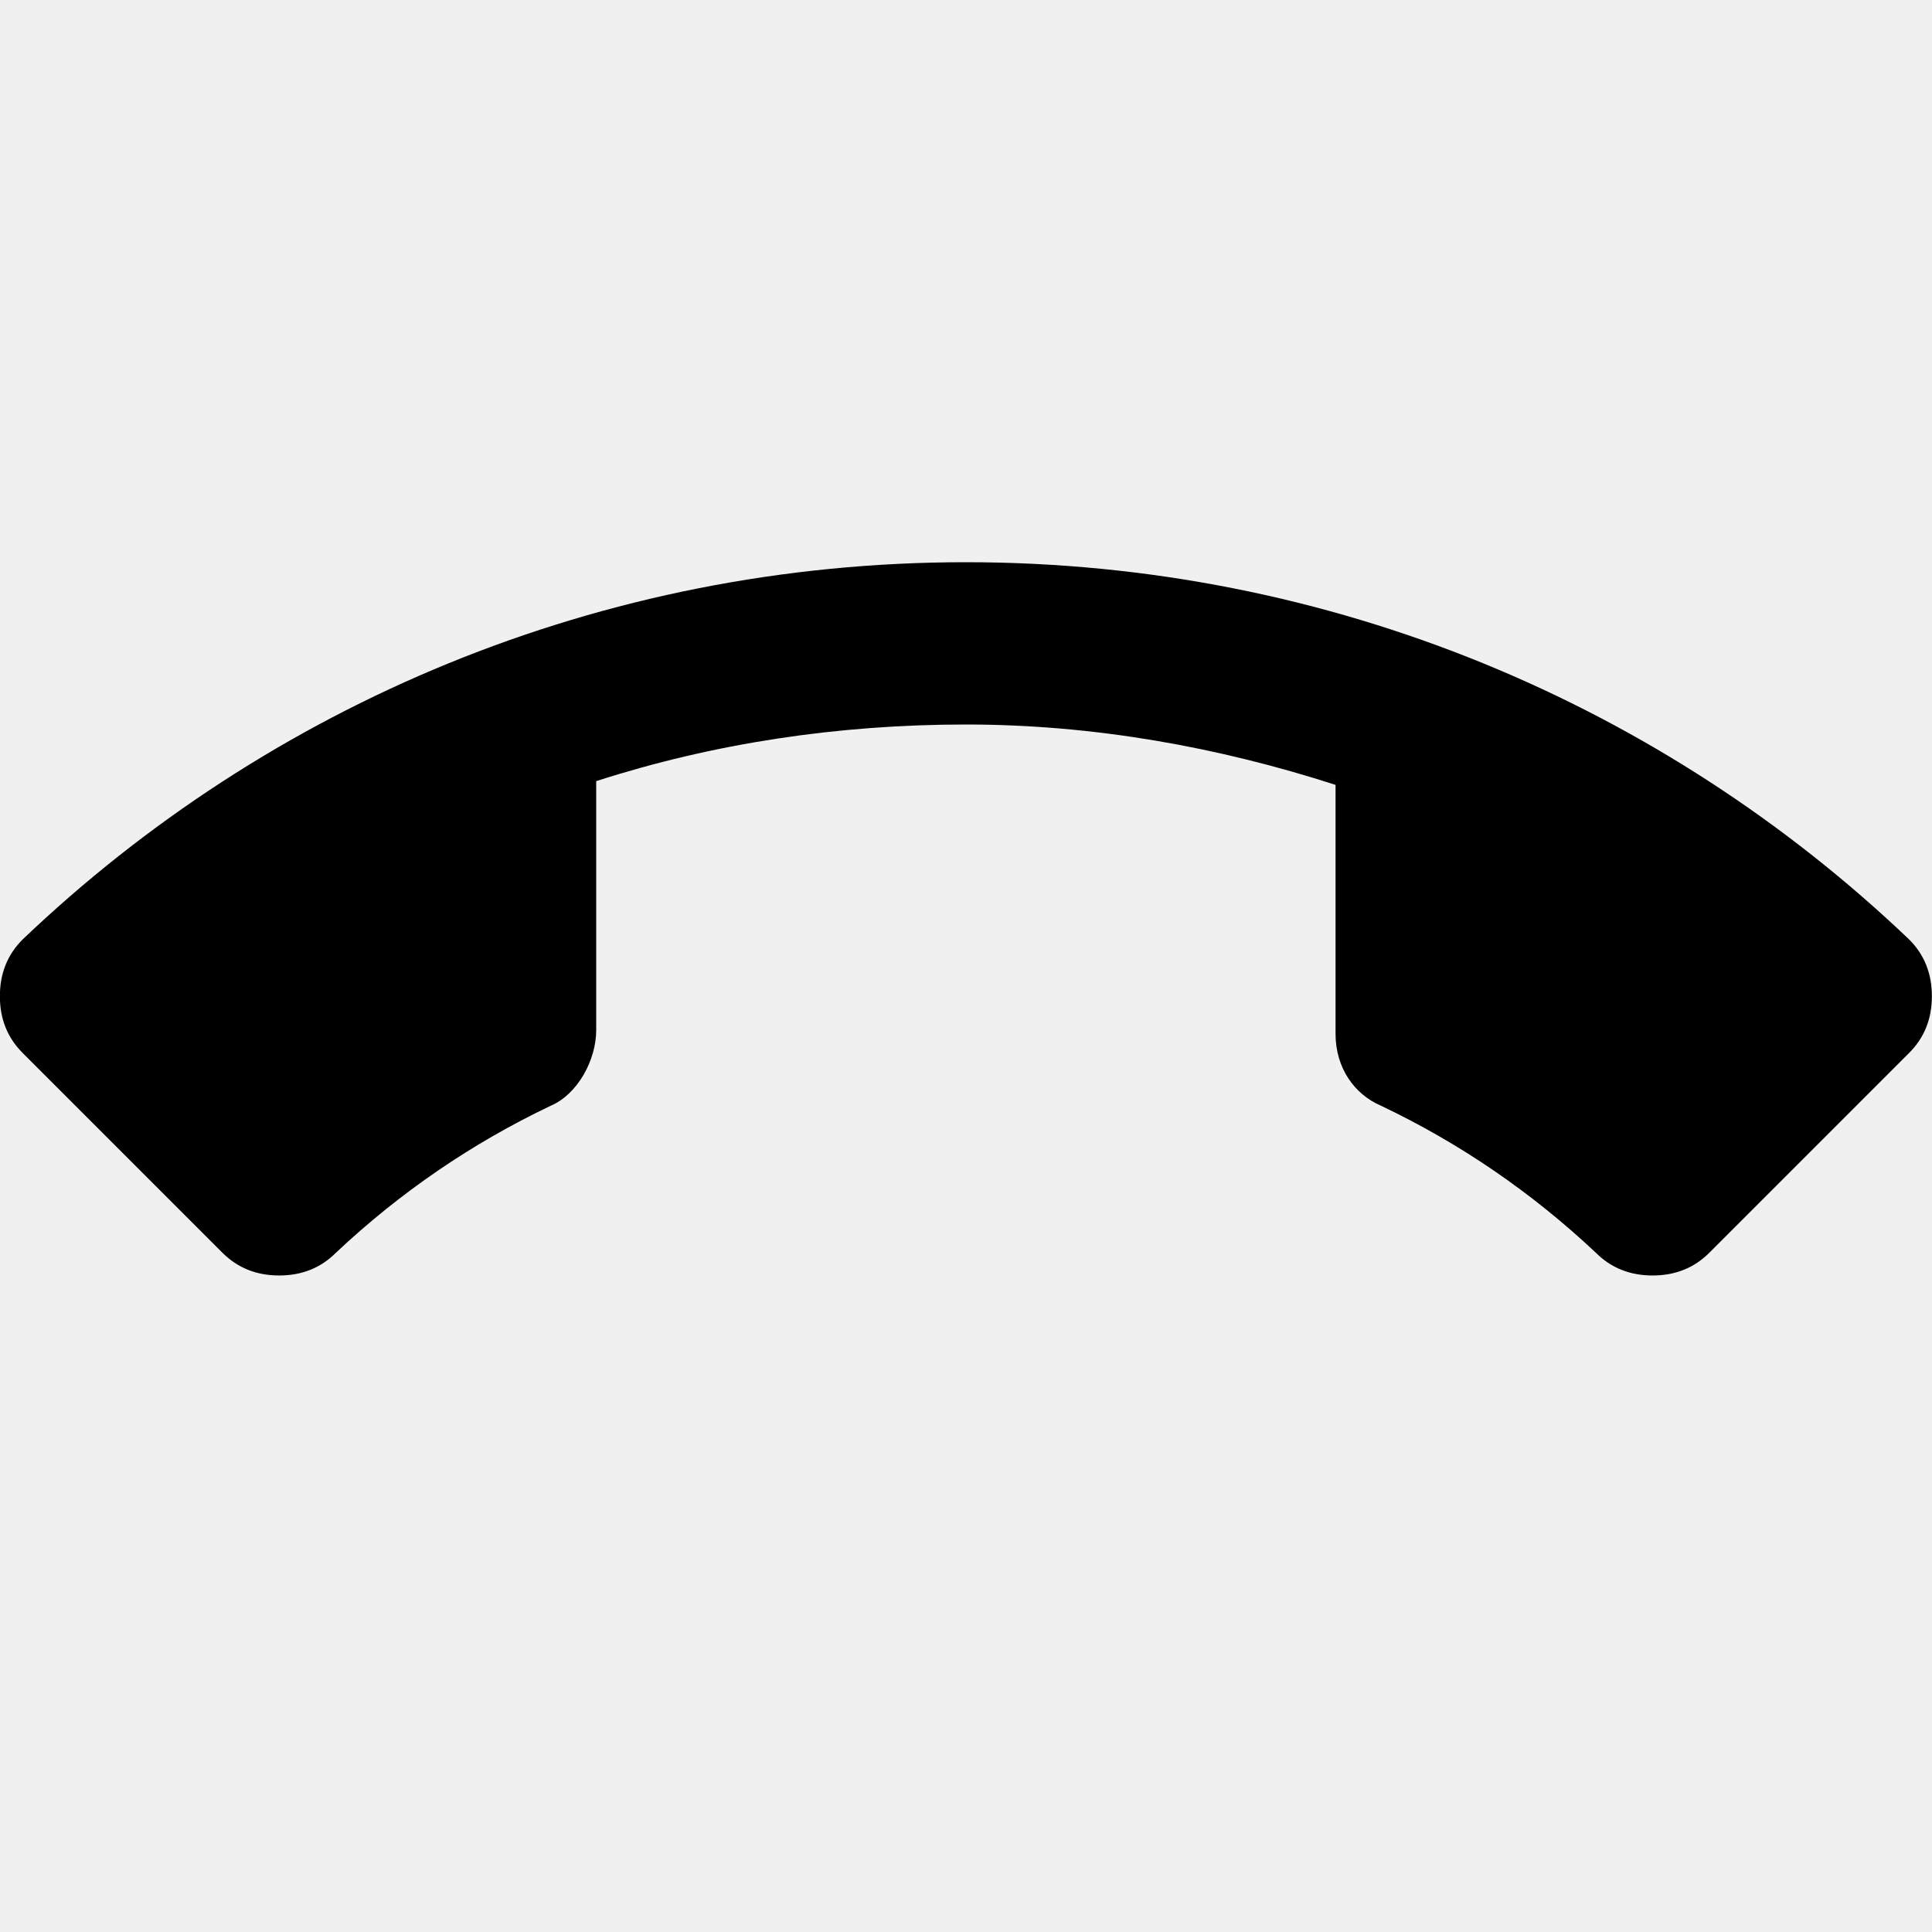
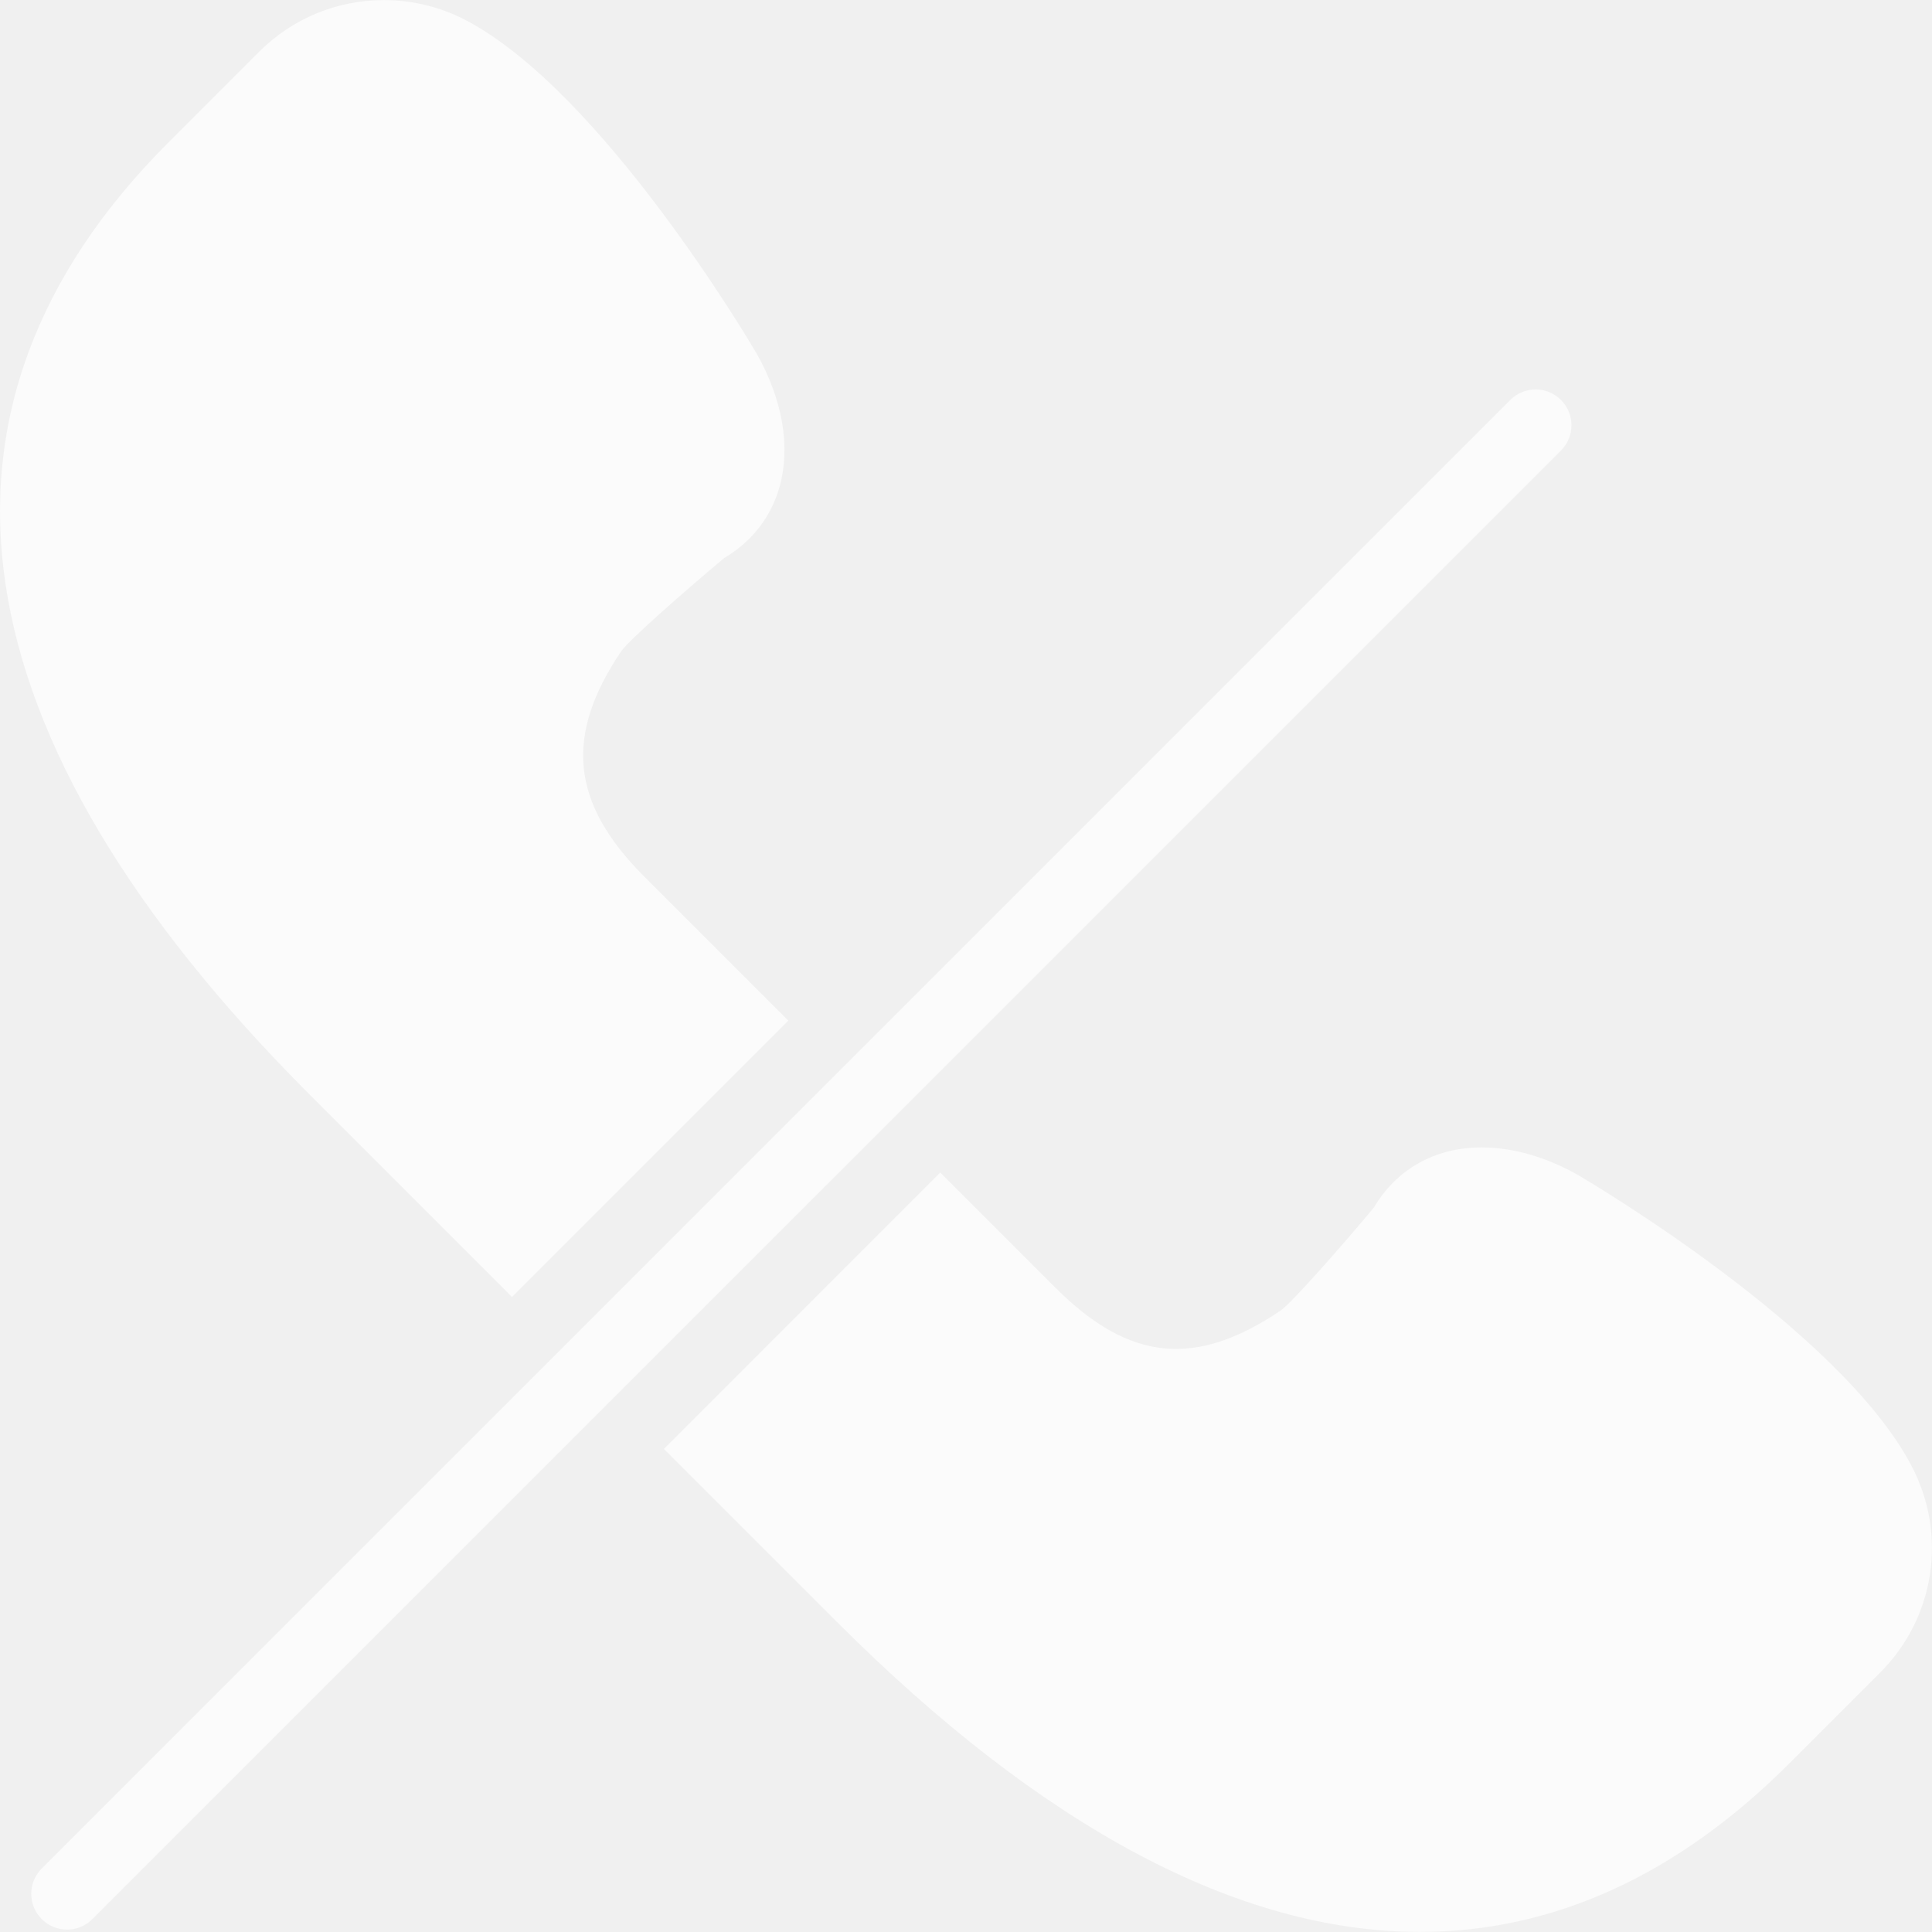
- <svg xmlns="http://www.w3.org/2000/svg" version="1.1" width="32" height="32" viewBox="0 0 32 32">
-   <path d="M16 12c-2.125 0-4.188 0.313-6.125 0.938v4.125c0 0.5-0.313 1.063-0.75 1.25-1.313 0.625-2.5 1.438-3.563 2.438-0.25 0.25-0.563 0.375-0.938 0.375s-0.688-0.125-0.938-0.375l-3.313-3.313c-0.25-0.25-0.375-0.563-0.375-0.938s0.125-0.688 0.375-0.938c4.063-3.875 9.563-6.25 15.625-6.25s11.563 2.375 15.625 6.25c0.25 0.25 0.375 0.563 0.375 0.938s-0.125 0.688-0.375 0.938l-3.313 3.313c-0.25 0.25-0.563 0.375-0.938 0.375s-0.688-0.125-0.938-0.375c-1.063-1-2.25-1.813-3.563-2.438-0.438-0.188-0.75-0.625-0.75-1.188v-4.125c-1.938-0.625-4-1-6.125-1z" />
+ <svg xmlns="http://www.w3.org/2000/svg" width="30" height="30" viewBox="0 0 30 30" fill="none">
+   <path d="M24.239 6.21C24.021 5.993 23.67 5.993 23.452 6.21L0.648 29.014C0.431 29.231 0.431 29.583 0.648 29.8C0.757 29.909 0.899 29.963 1.042 29.963C1.184 29.963 1.326 29.909 1.435 29.8L24.239 6.996C24.456 6.78 24.456 6.427 24.239 6.21Z" fill="white" fill-opacity="0.7" />
+   <path d="M7.95 20.14L12.242 15.848L10.001 13.608C8.864 12.47 8.759 11.423 9.65 10.108C9.775 9.936 10.568 9.232 11.246 8.665C11.679 8.407 11.976 8.025 12.106 7.555C12.279 6.93 12.151 6.195 11.743 5.479C11.647 5.315 9.357 1.436 7.246 0.32C6.852 0.111 6.408 0.001 5.963 0.001C5.23 0.001 4.54 0.287 4.022 0.805L2.611 2.216C-1.505 6.333 -0.743 11.447 4.815 17.004L7.95 20.14Z" fill="white" fill-opacity="0.7" />
+   <path d="M29.677 22.751C28.561 20.64 24.682 18.351 24.512 18.25C24.014 17.967 23.494 17.817 23.008 17.817C22.284 17.817 21.691 18.149 21.332 18.752C20.765 19.431 20.06 20.223 19.891 20.346C18.568 21.242 17.534 21.141 16.39 19.996L14.6 18.207L10.309 22.499L12.993 25.183C16.188 28.379 19.235 29.999 22.048 29.999C22.049 29.999 22.049 29.999 22.049 29.999C24.118 29.999 26.047 29.12 27.781 27.386L29.192 25.975C30.05 25.118 30.245 23.822 29.677 22.751Z" fill="white" fill-opacity="0.7" />
</svg>
